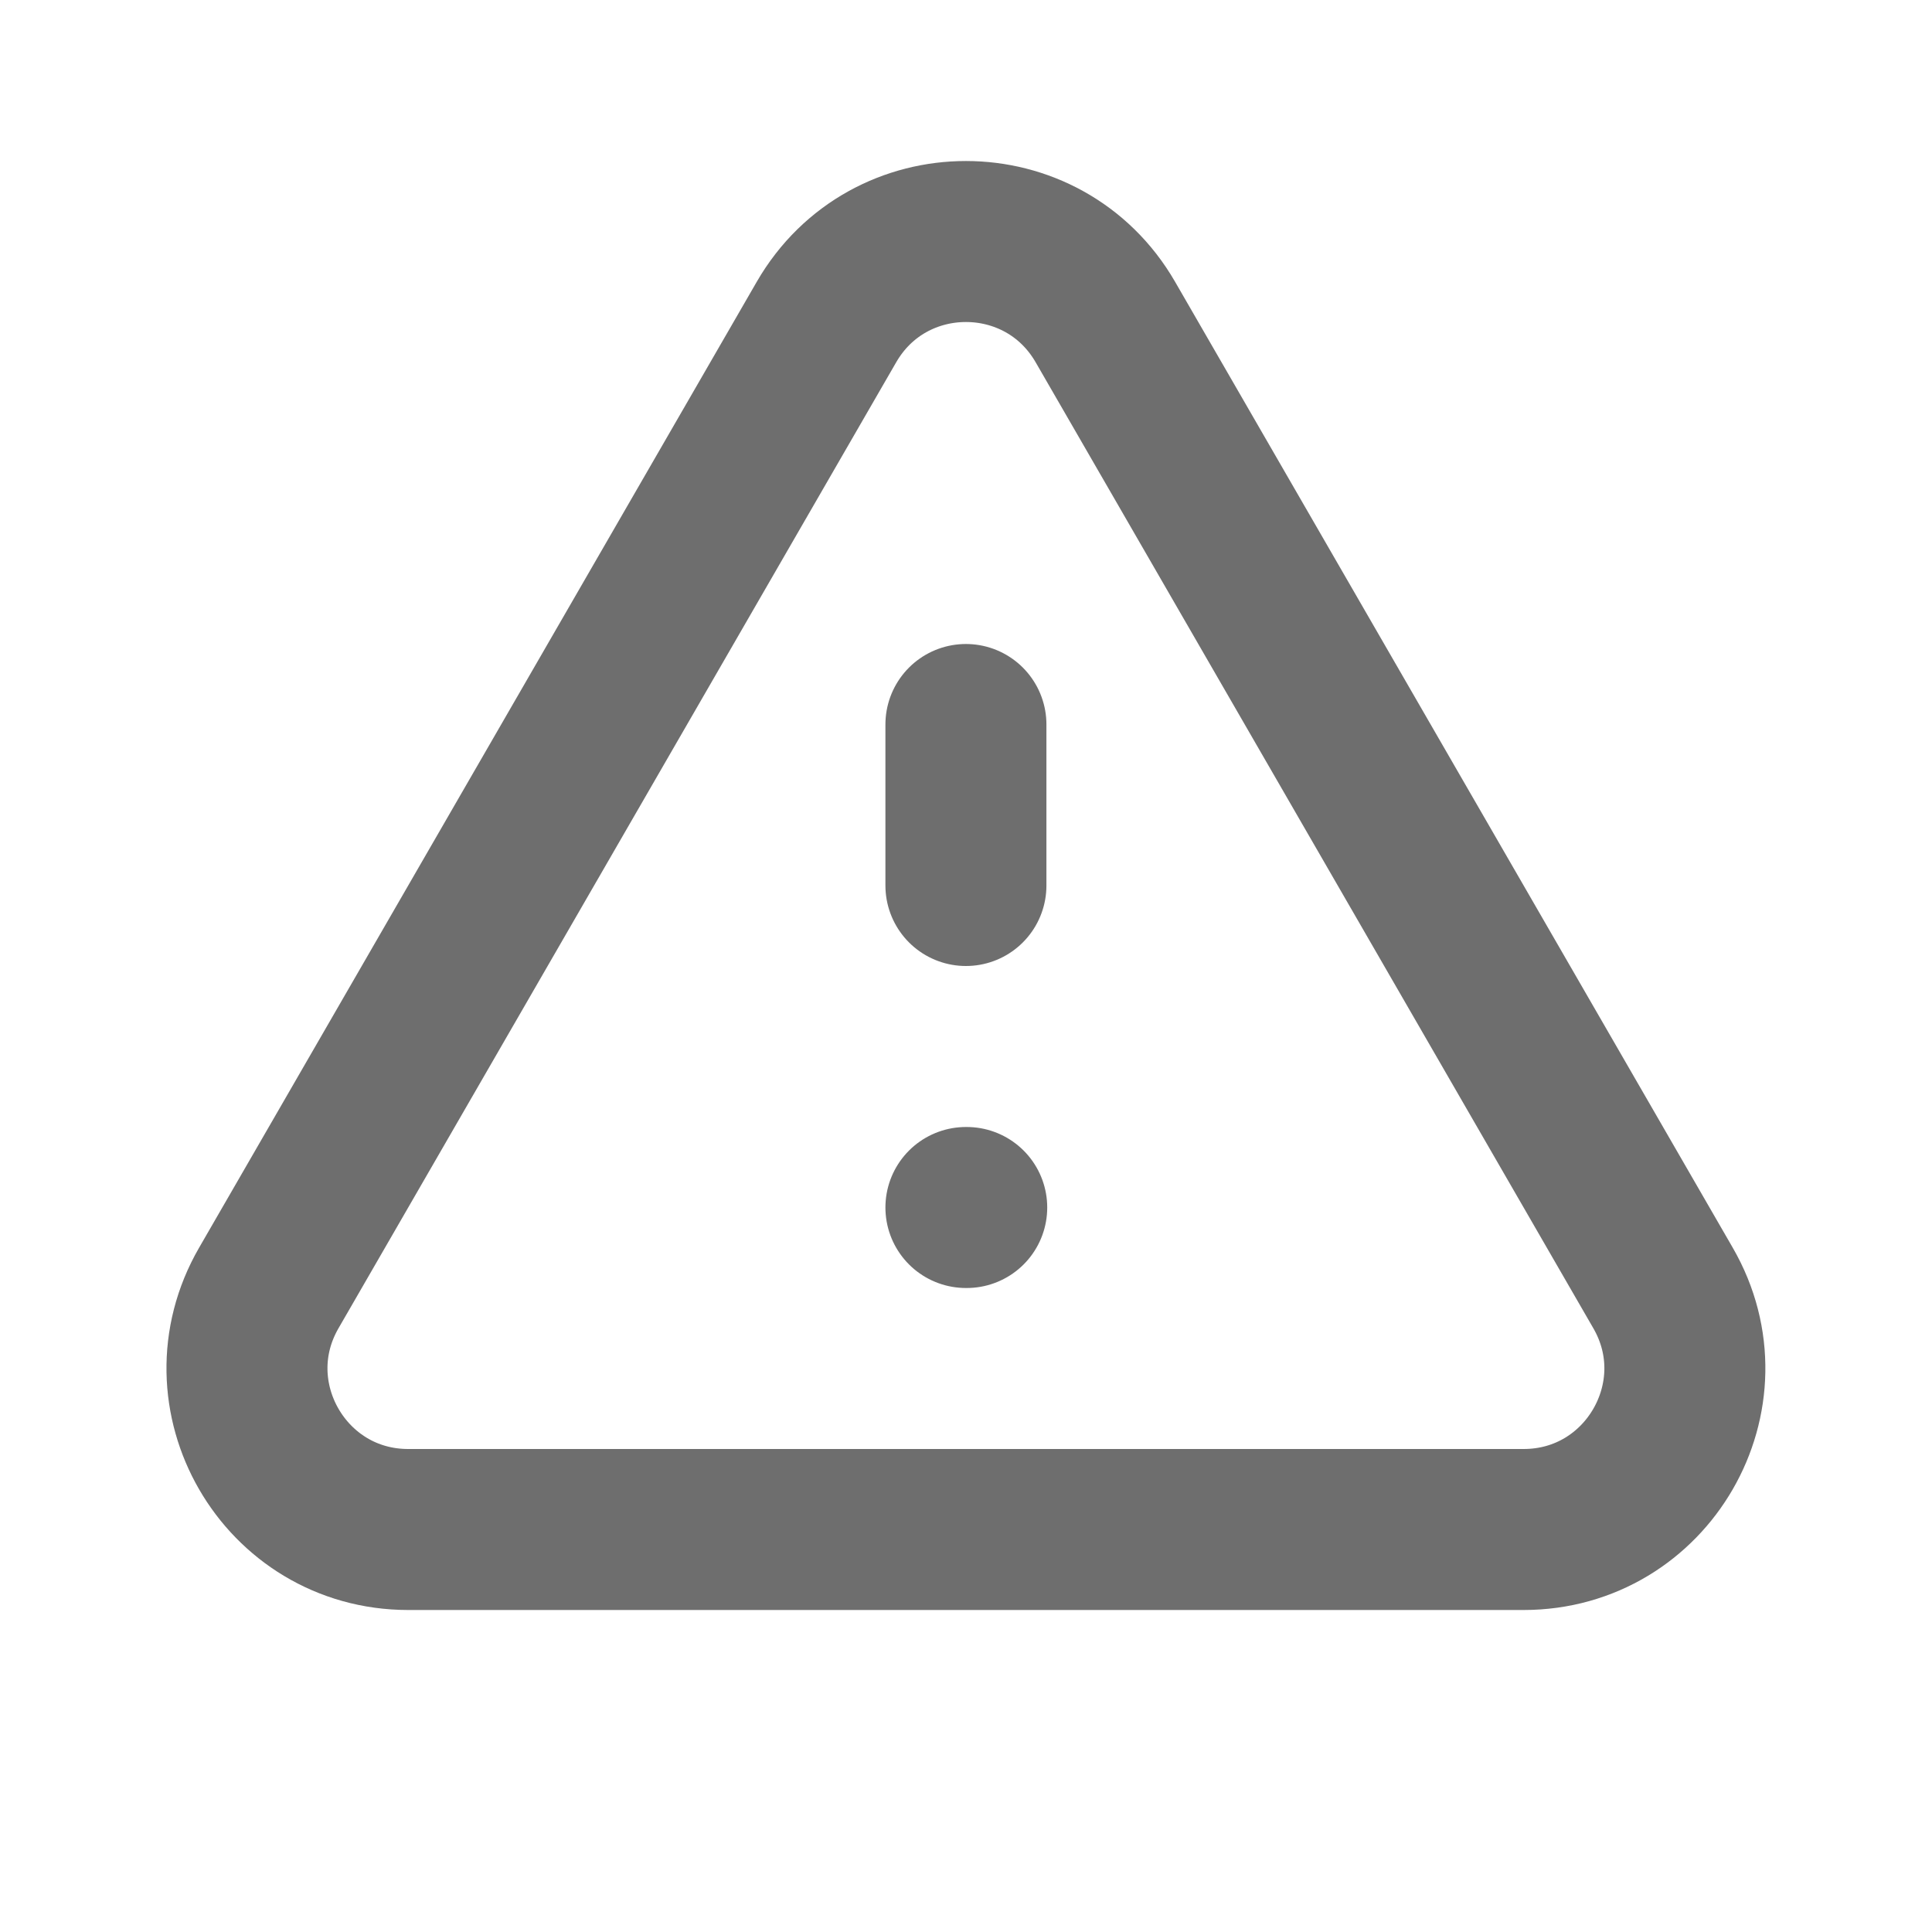
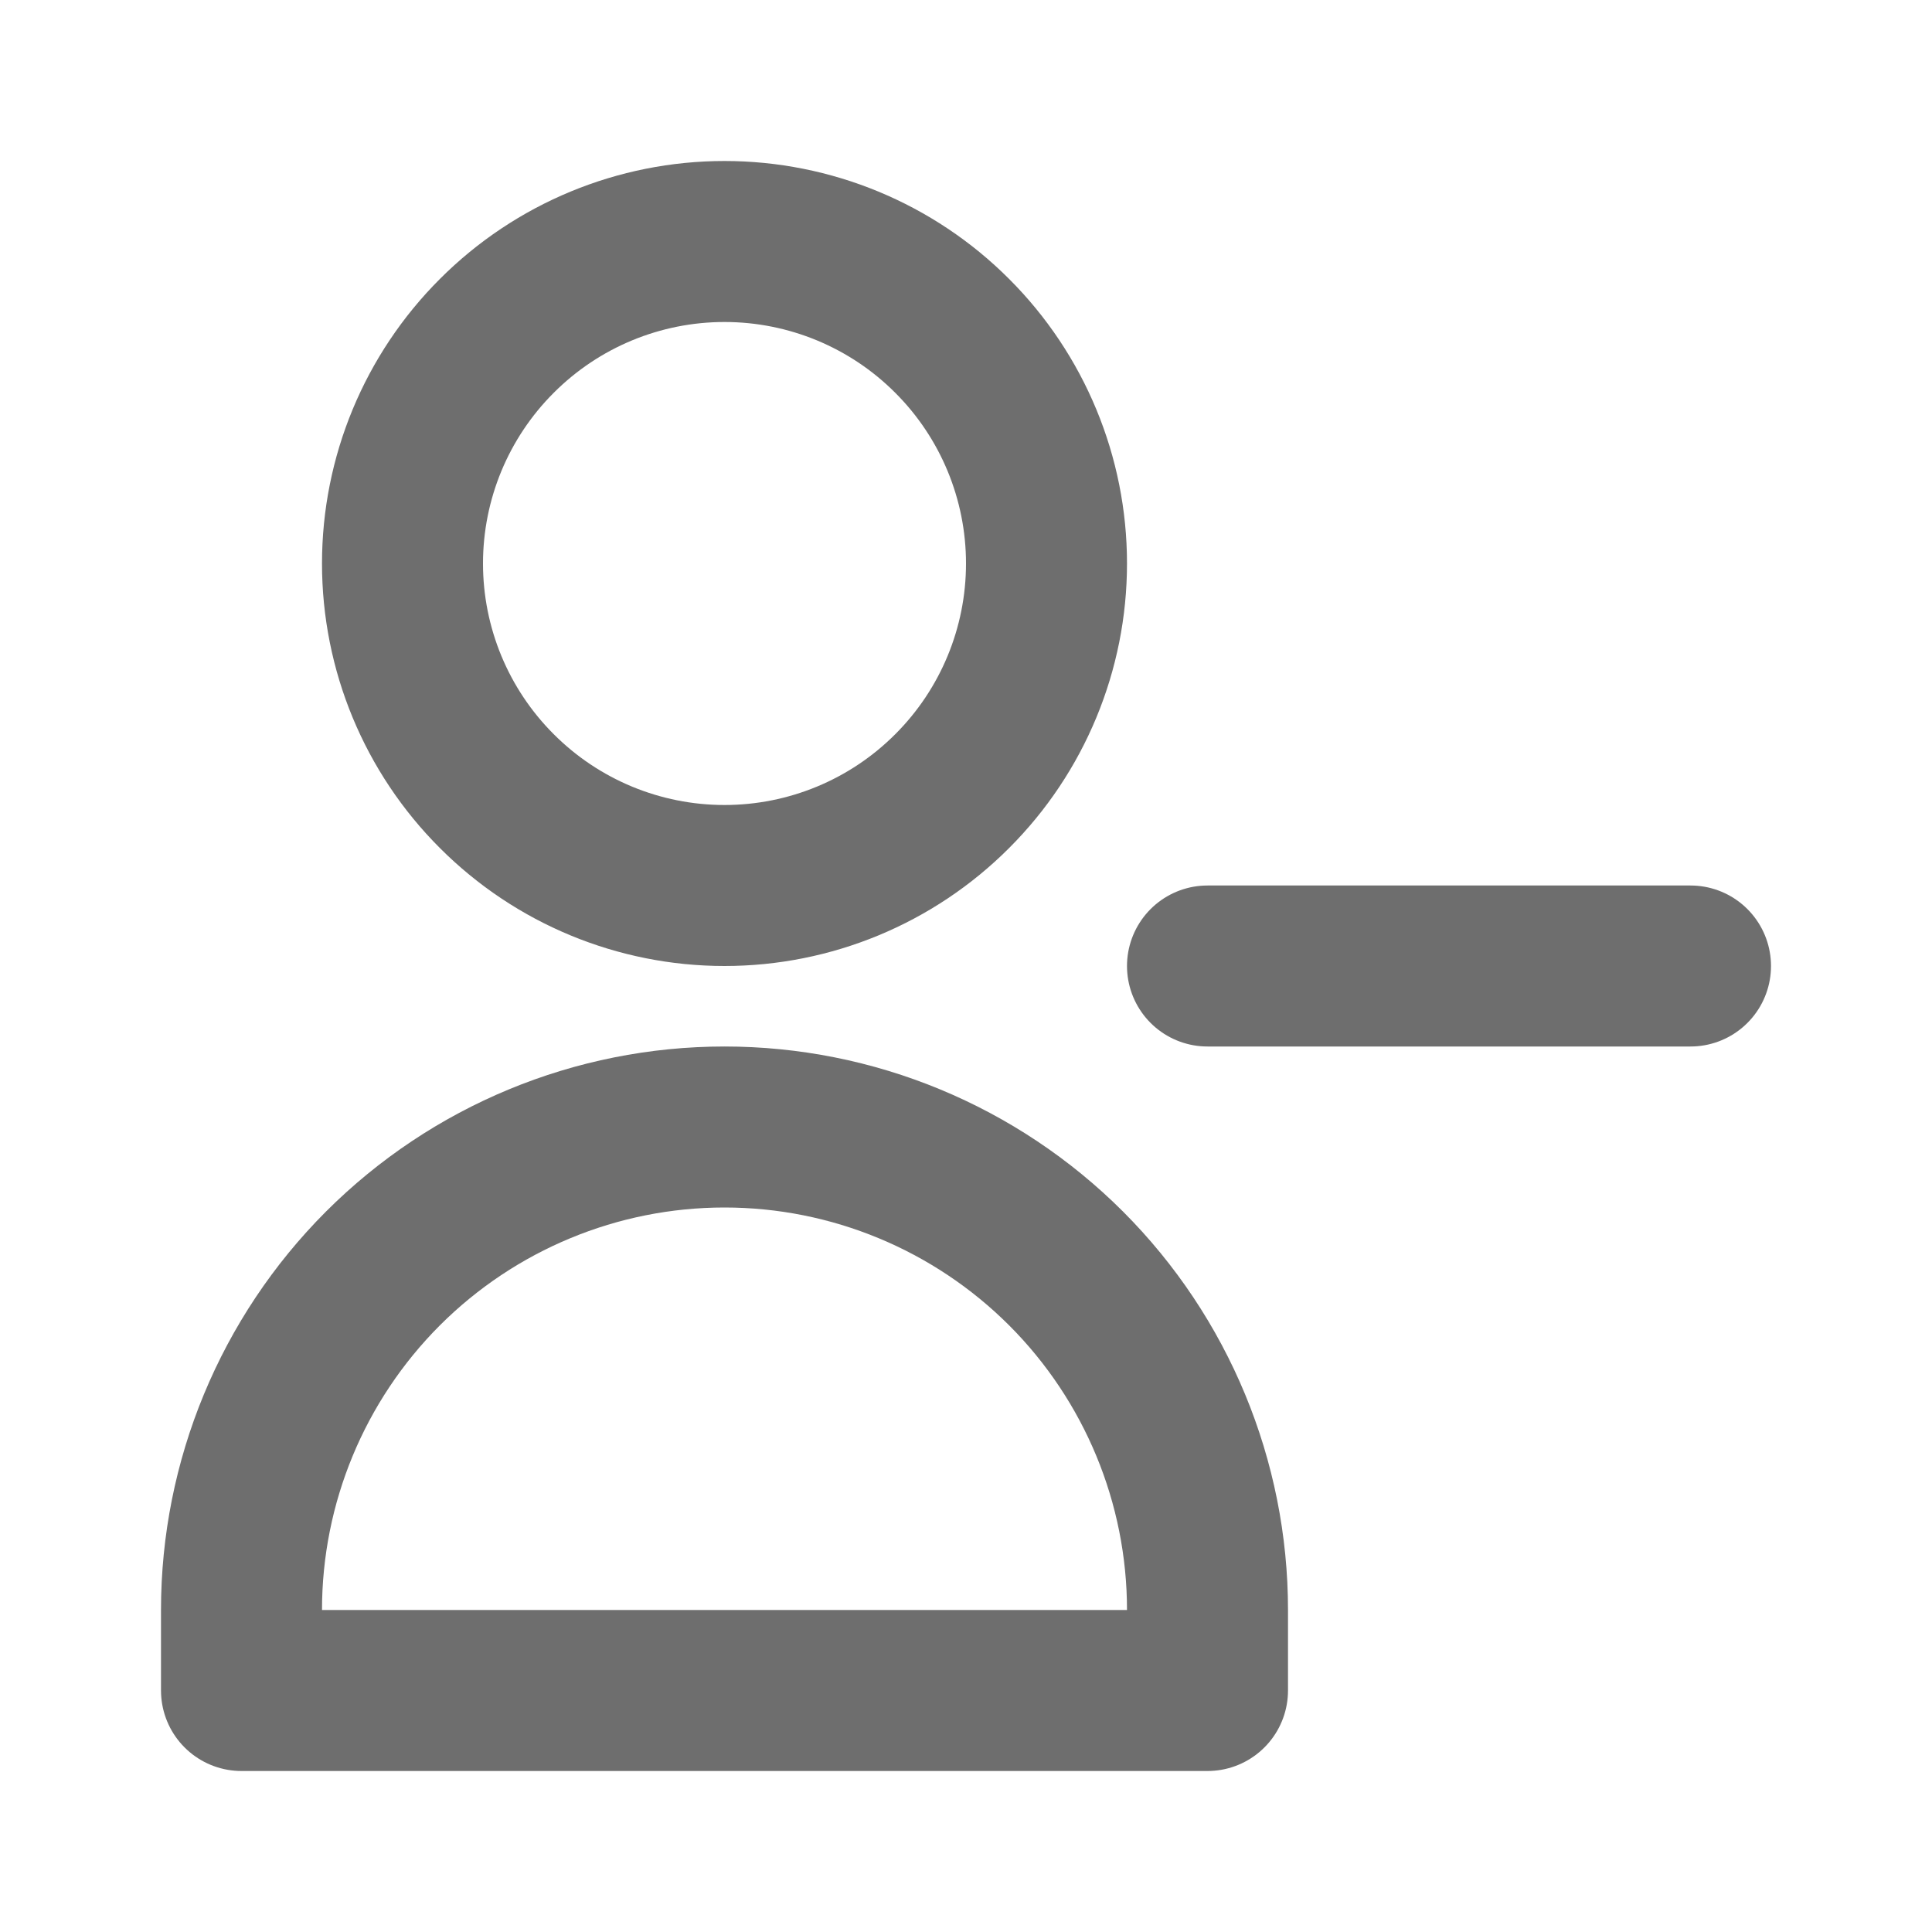
<svg xmlns="http://www.w3.org/2000/svg" width="24" height="24" viewBox="0 0 24 24" fill="none">
-   <path d="M11.999 9V11M11.999 15H12.009M5.071 19H18.927C20.467 19 21.429 17.333 20.659 16L13.731 4C12.961 2.667 11.037 2.667 10.267 4L3.339 16C2.569 17.333 3.531 19 5.071 19Z" stroke="#6E6E6E" stroke-width="2" stroke-linecap="round" stroke-linejoin="round" />
+   <path d="M21 12H15M13 7C13 8.061 12.579 9.078 11.828 9.828C11.078 10.579 10.061 11 9 11C7.939 11 6.922 10.579 6.172 9.828C5.421 9.078 5 8.061 5 7C5 5.939 5.421 4.922 6.172 4.172C6.922 3.421 7.939 3 9 3C10.061 3 11.078 3.421 11.828 4.172C12.579 4.922 13 5.939 13 7ZM9 14C7.409 14 5.883 14.632 4.757 15.757C3.632 16.883 3 18.409 3 20V21H15V20C15 18.409 14.368 16.883 13.243 15.757C12.117 14.632 10.591 14 9 14Z" stroke="#6E6E6E" stroke-width="2" stroke-linecap="round" stroke-linejoin="round" />
</svg>
